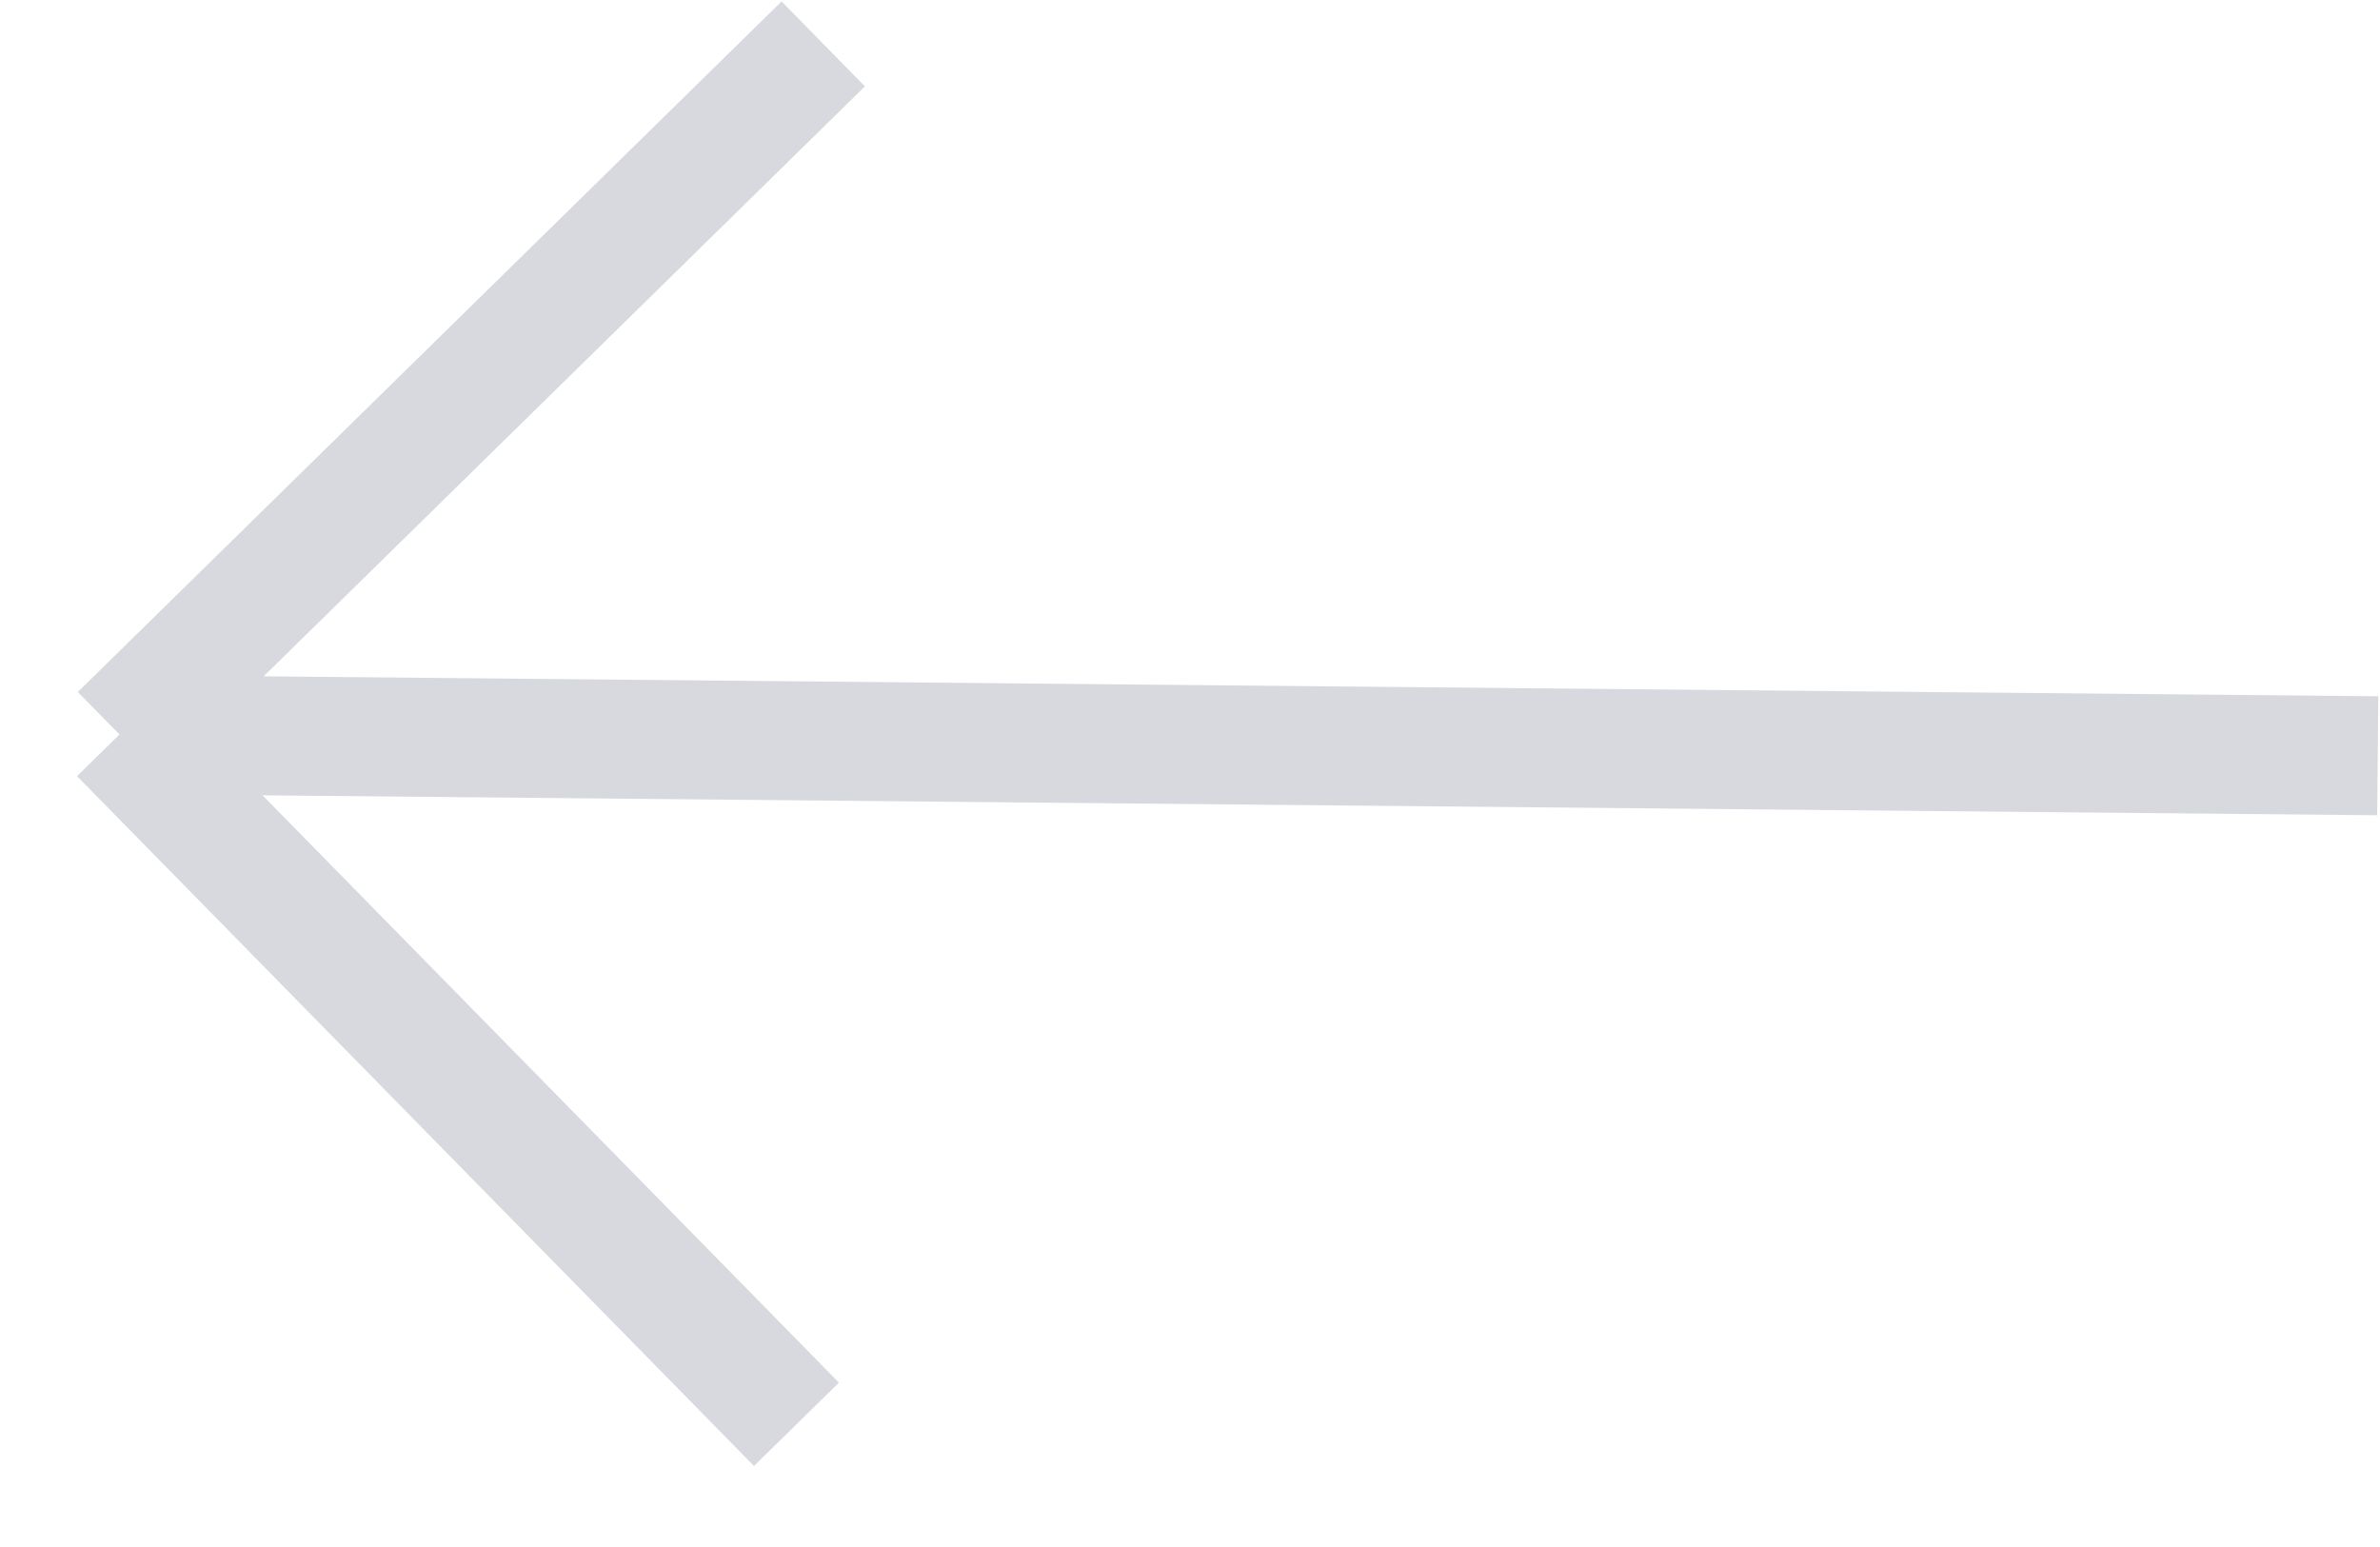
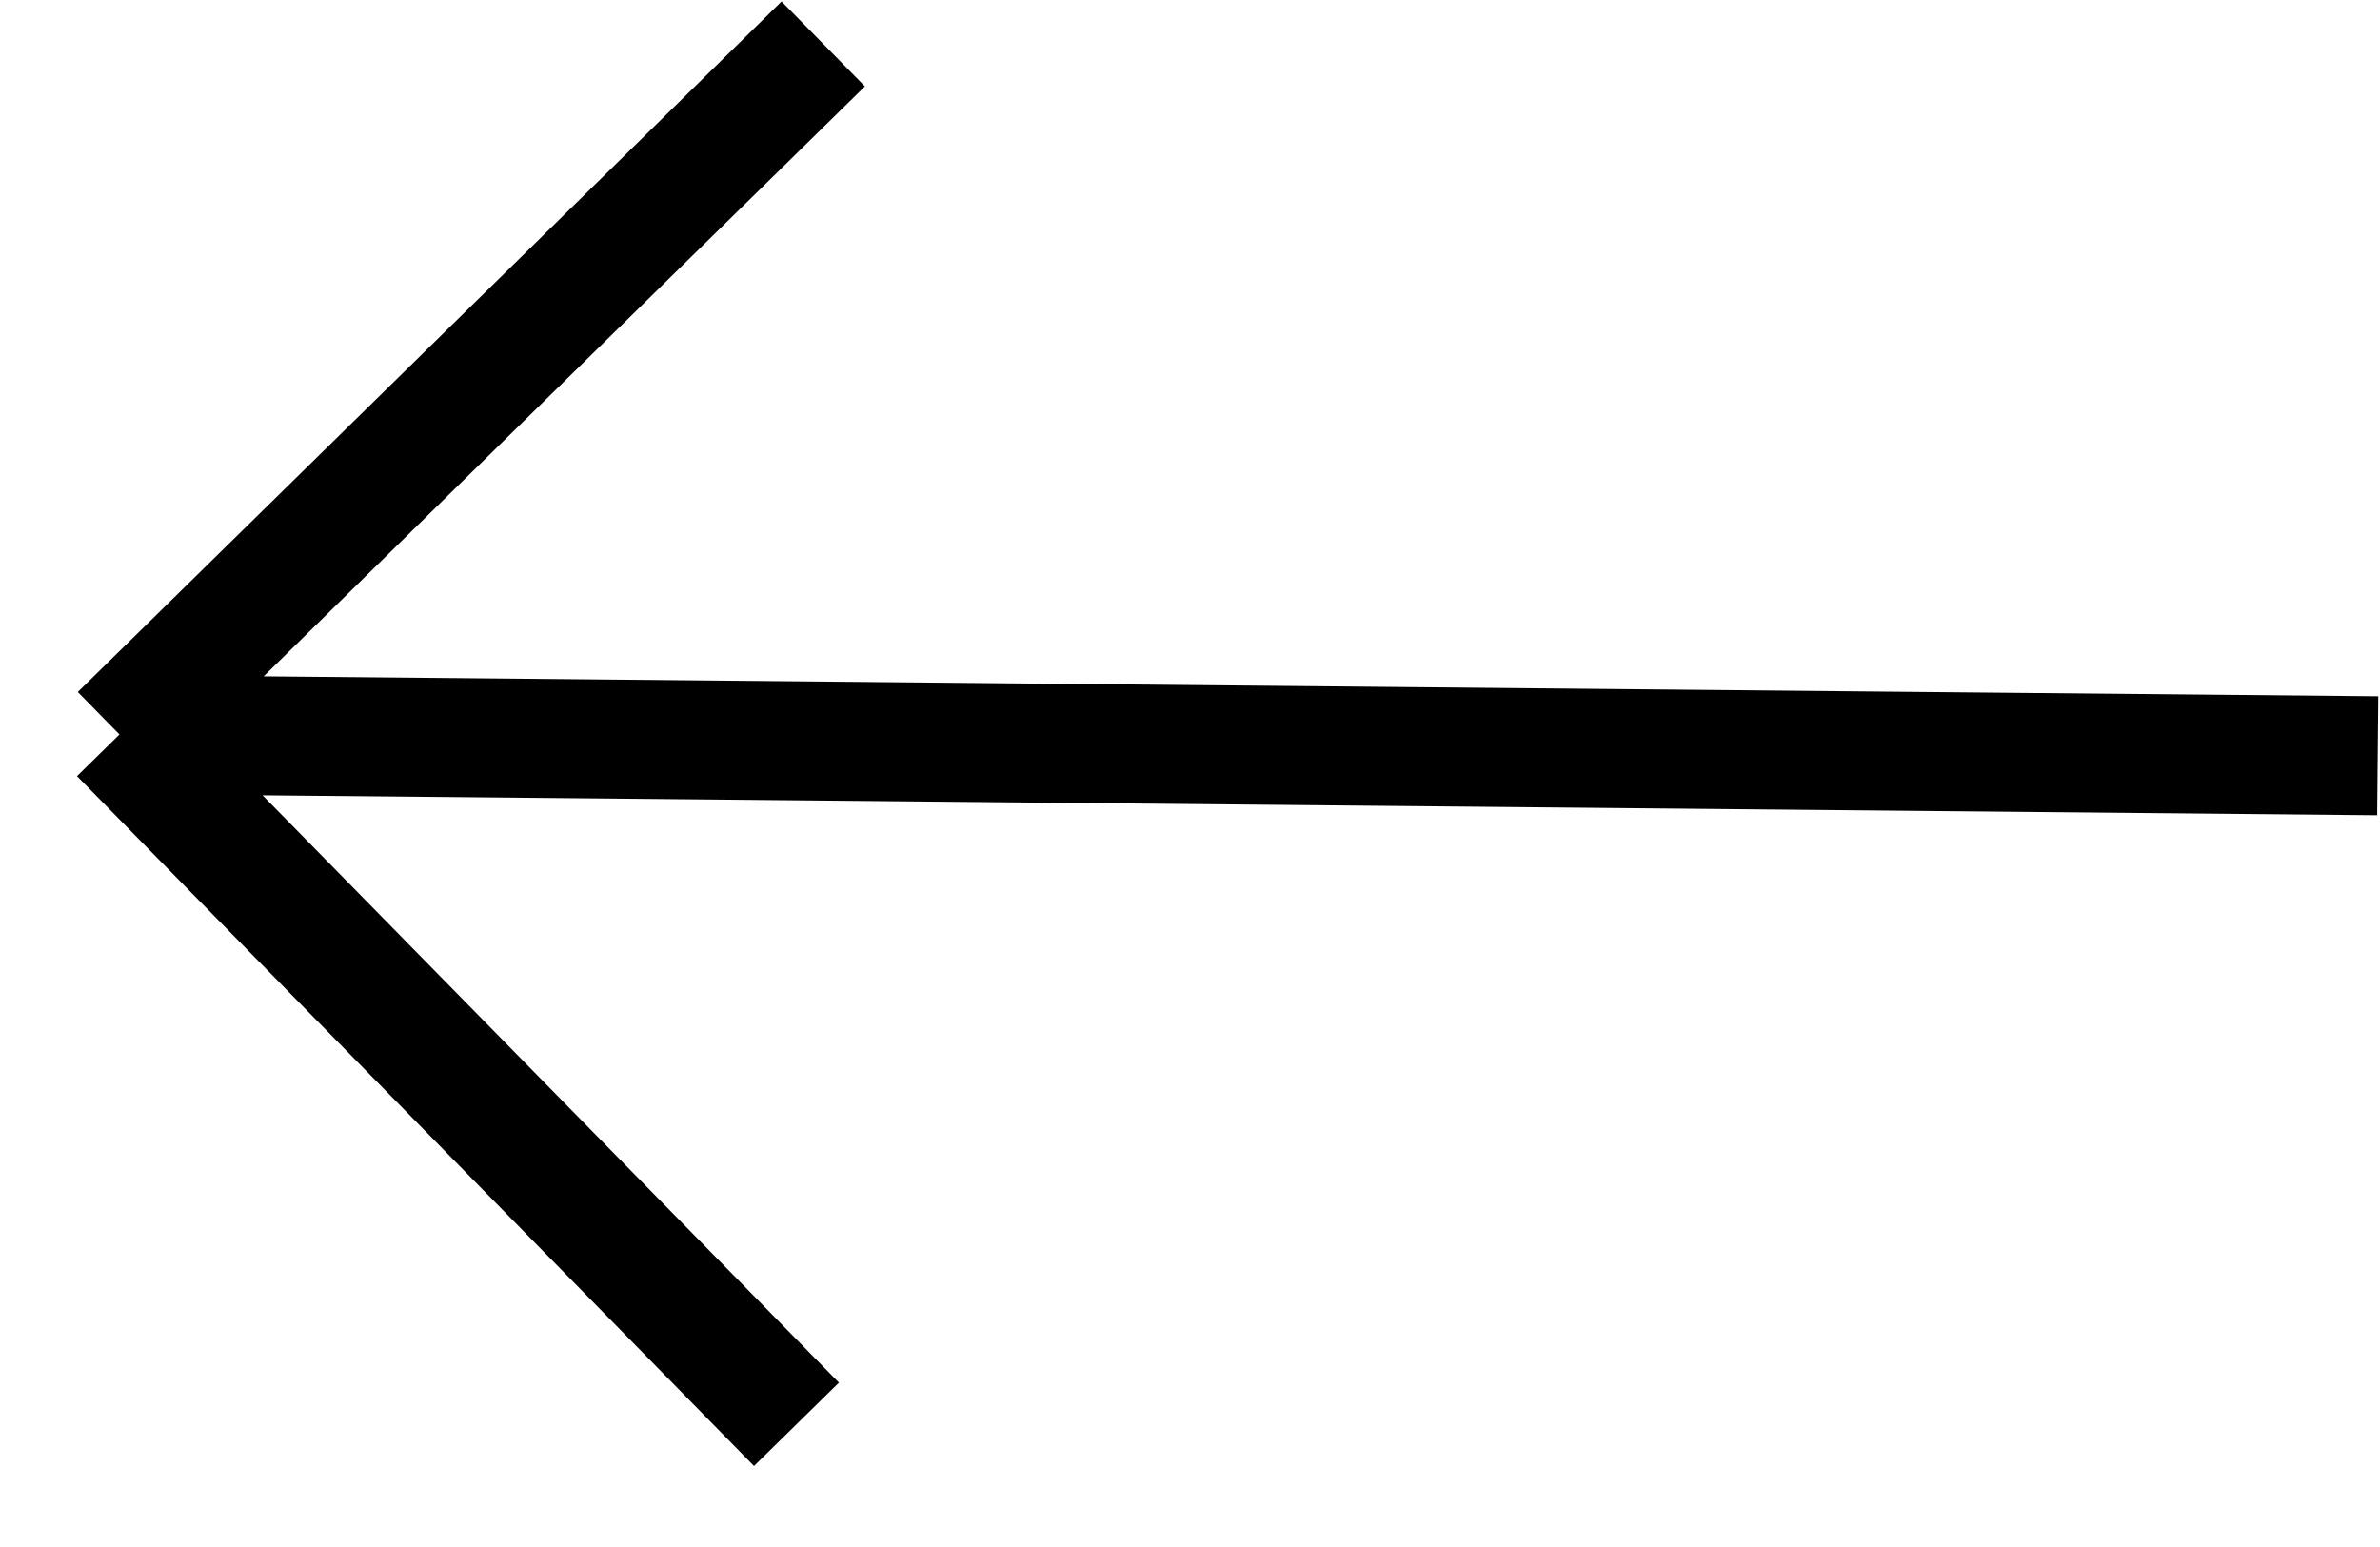
<svg xmlns="http://www.w3.org/2000/svg" width="20" height="13" viewBox="0 0 20 13" fill="none">
-   <path d="M1.004 6.172L6.918 0.369M1.004 6.172L6.693 11.969M1.004 6.172L19.981 6.351" stroke="#D7D9DF" />
+   <path d="M1.004 6.172L6.918 0.369M1.004 6.172L6.693 11.969M1.004 6.172L19.981 6.351" stroke="currentColor" />
</svg>
